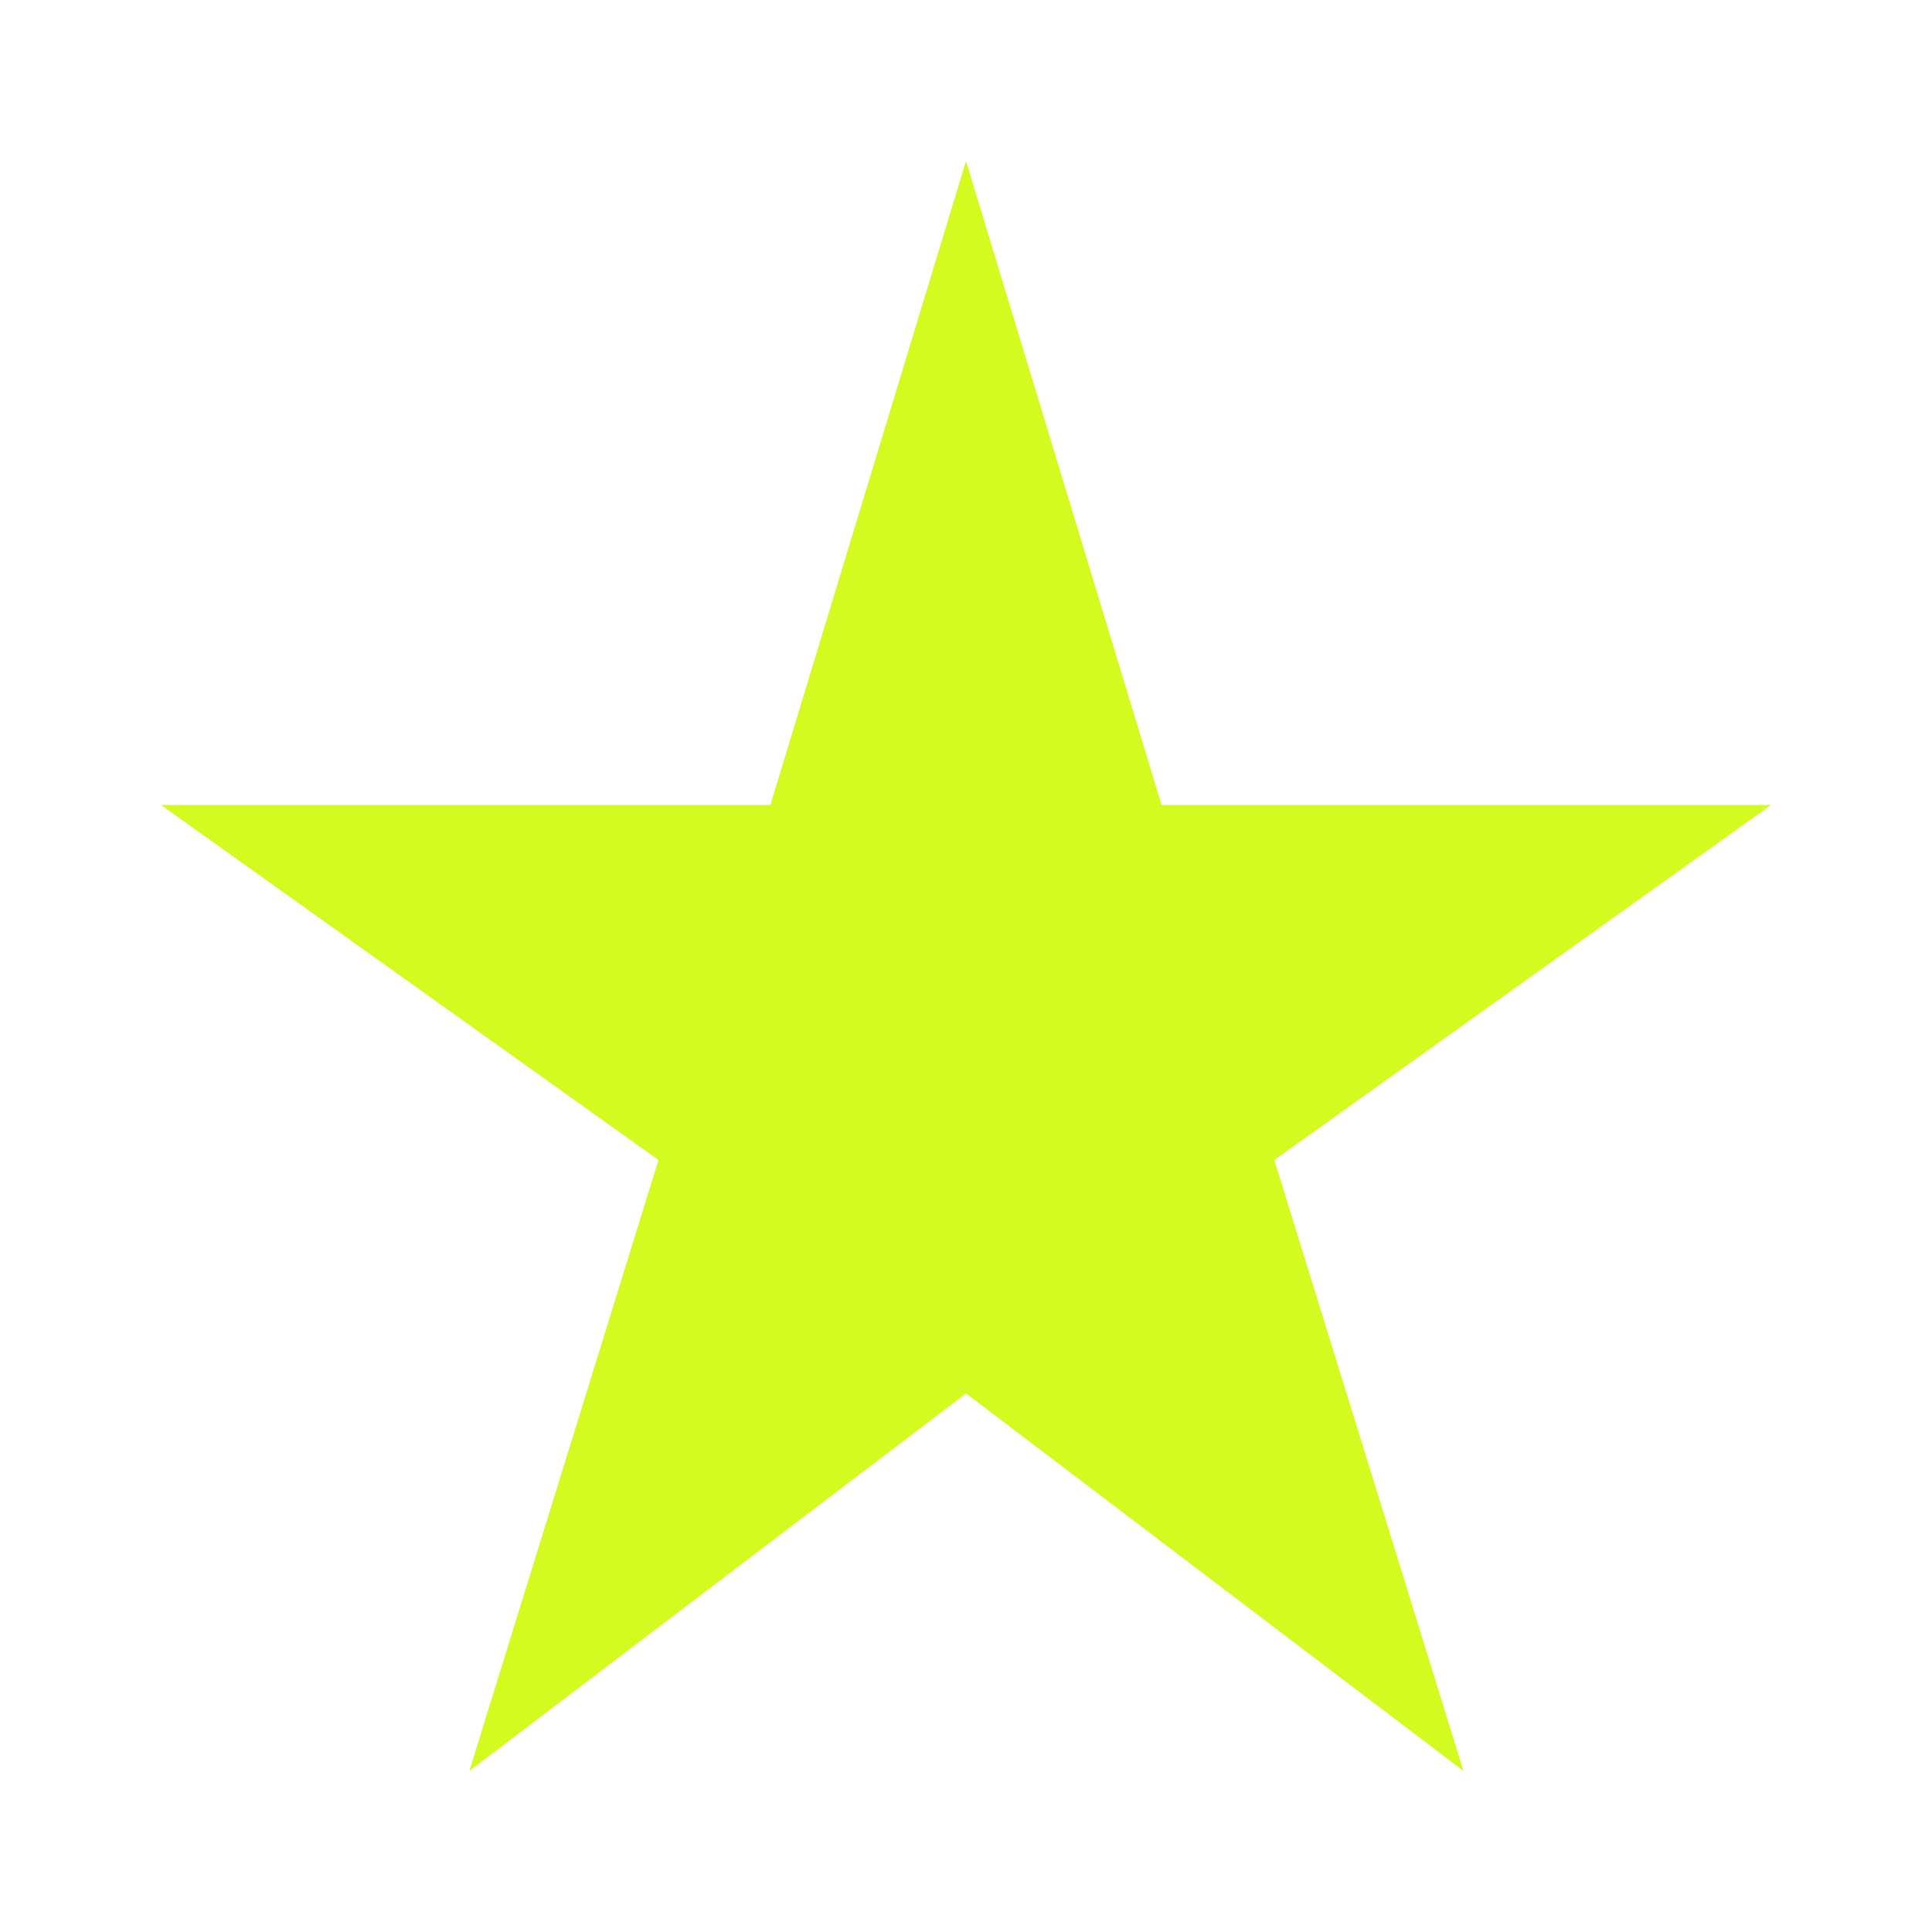
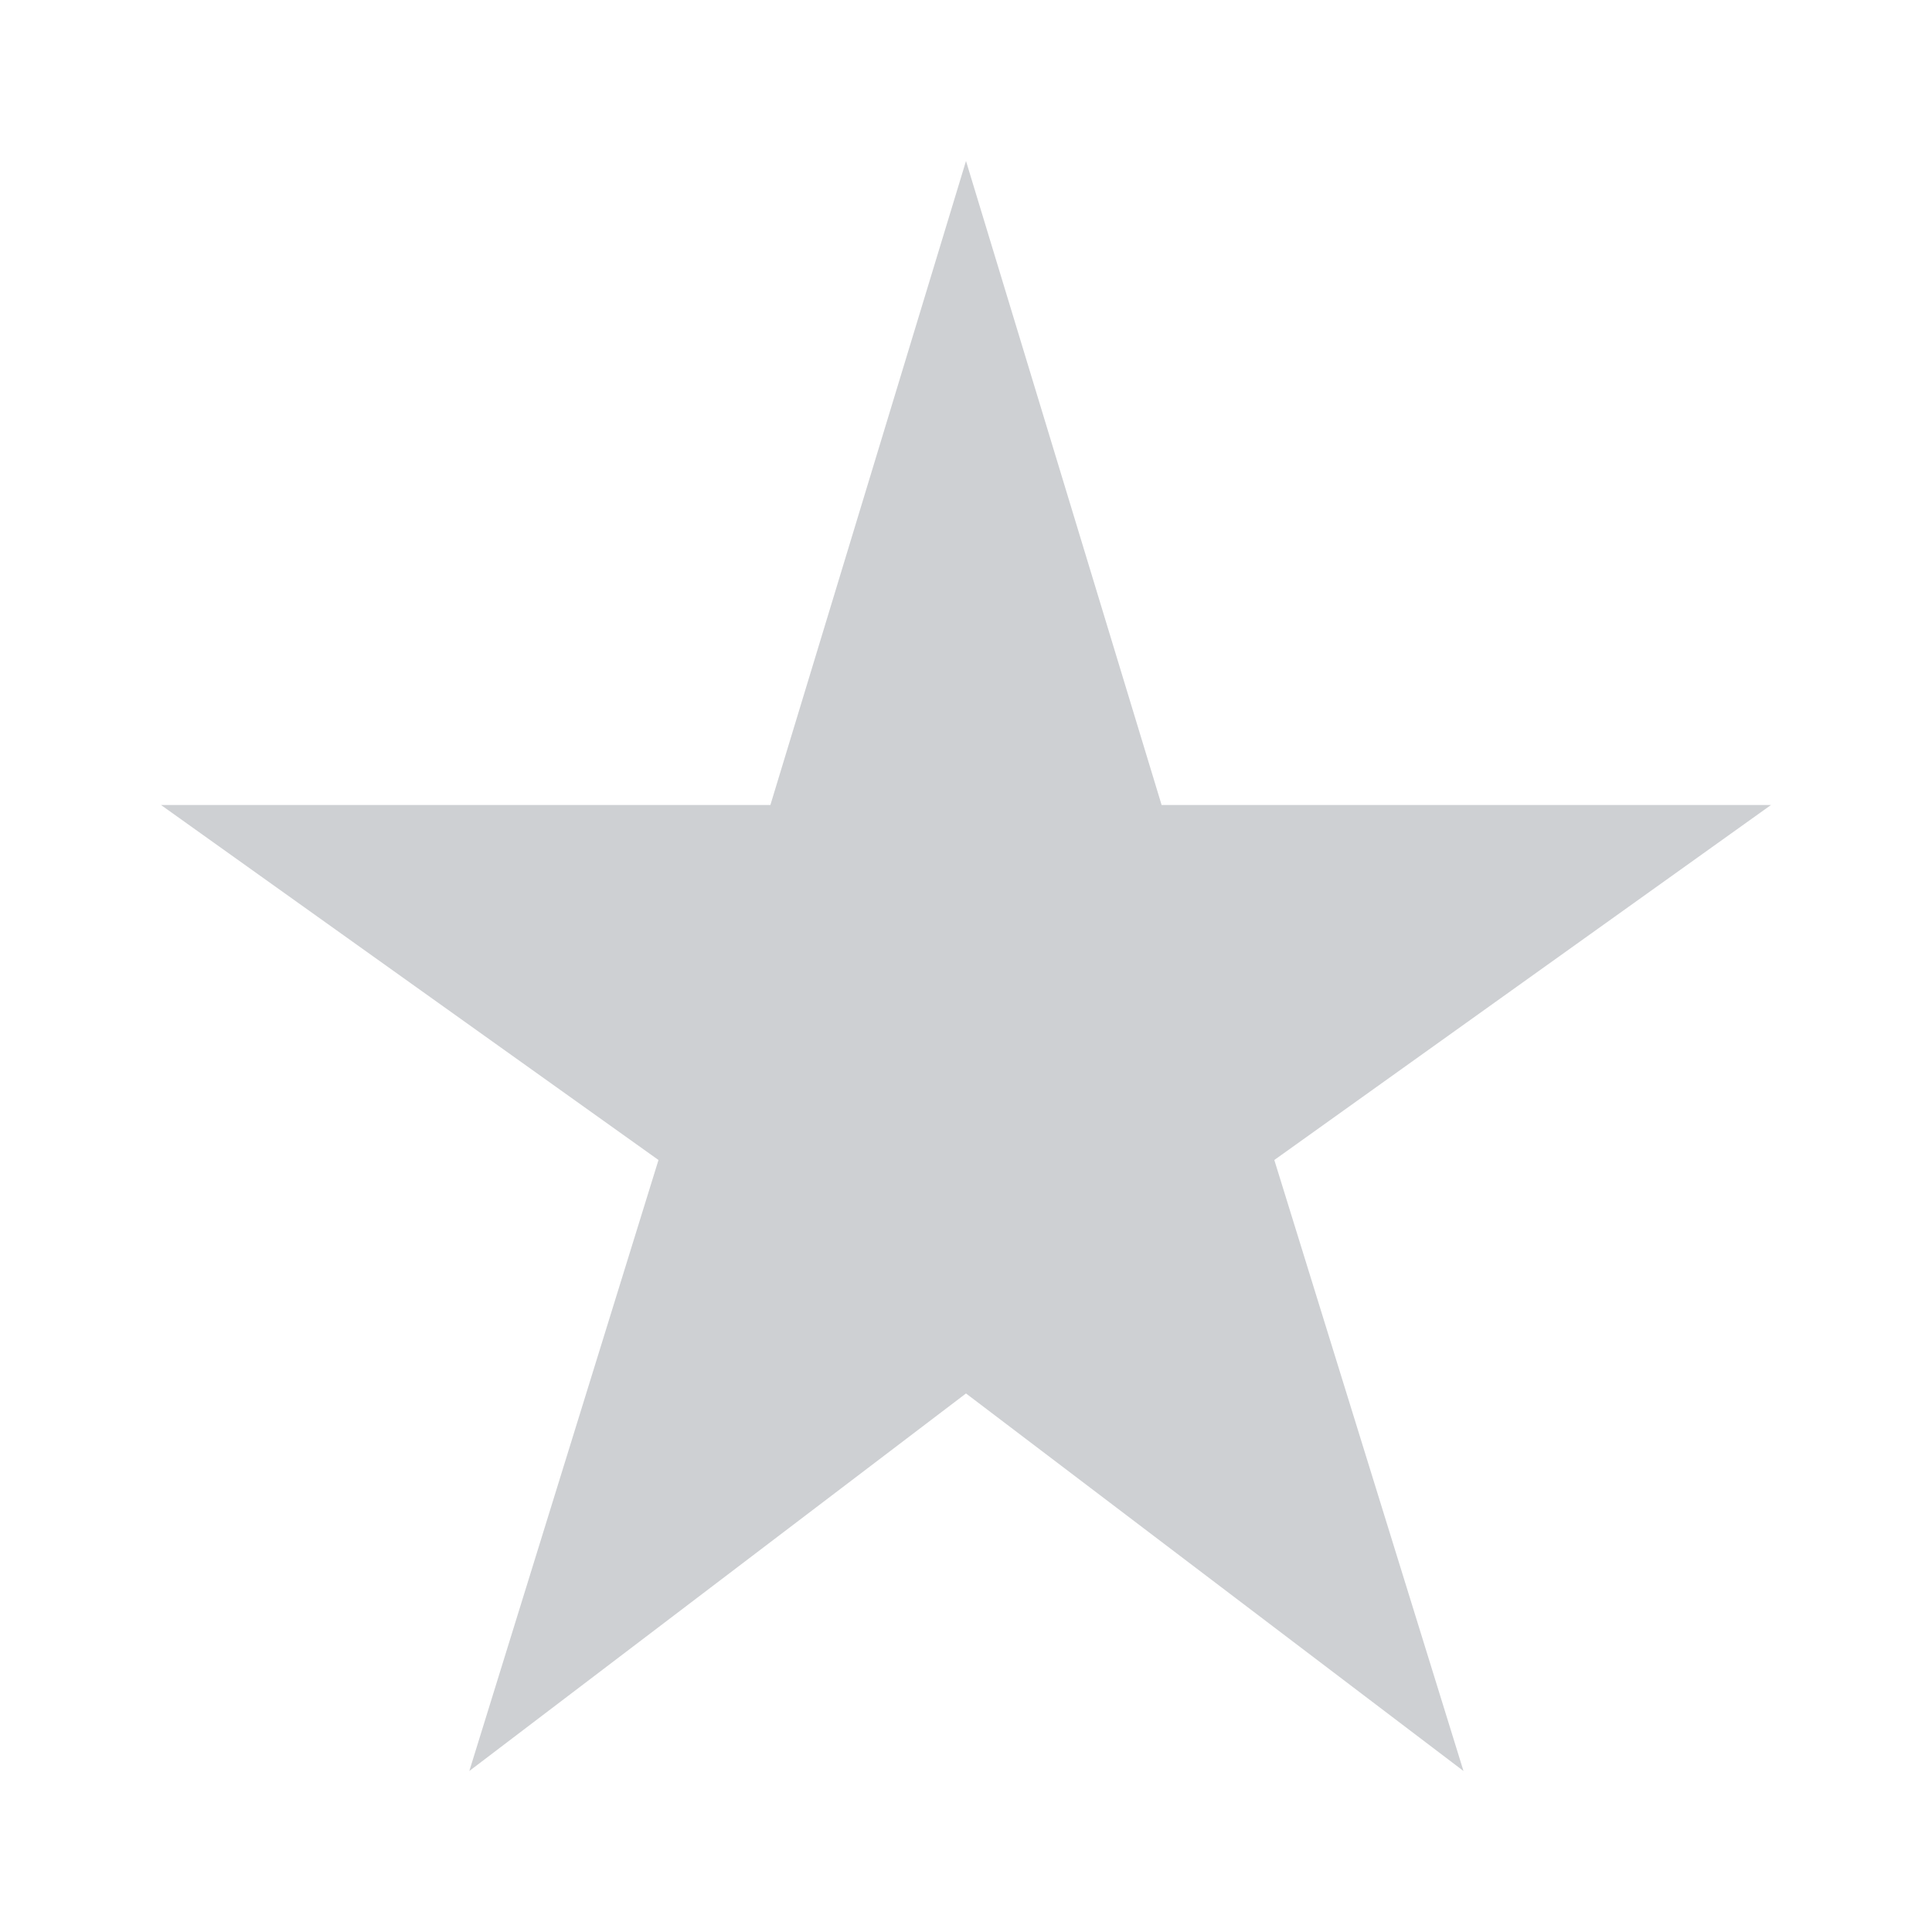
<svg xmlns="http://www.w3.org/2000/svg" preserveAspectRatio="none" overflow="visible" style="display: block;" width="24" height="24" viewBox="0 0 24 24" fill="none">
  <g id="Style=Outlined">
-     <path id="Vector" d="M14.43 10L12 2L9.57 10H2L8.18 14.41L5.83 22L12 17.31L18.18 22L15.83 14.41L22 10H14.43Z" fill="#D4FB20" />
+     <path id="Vector" d="M14.43 10L12 2L9.57 10H2L8.18 14.41L5.83 22L12 17.31L18.18 22L15.83 14.41L22 10H14.43Z" fill="#CED0D3" />
  </g>
</svg>
